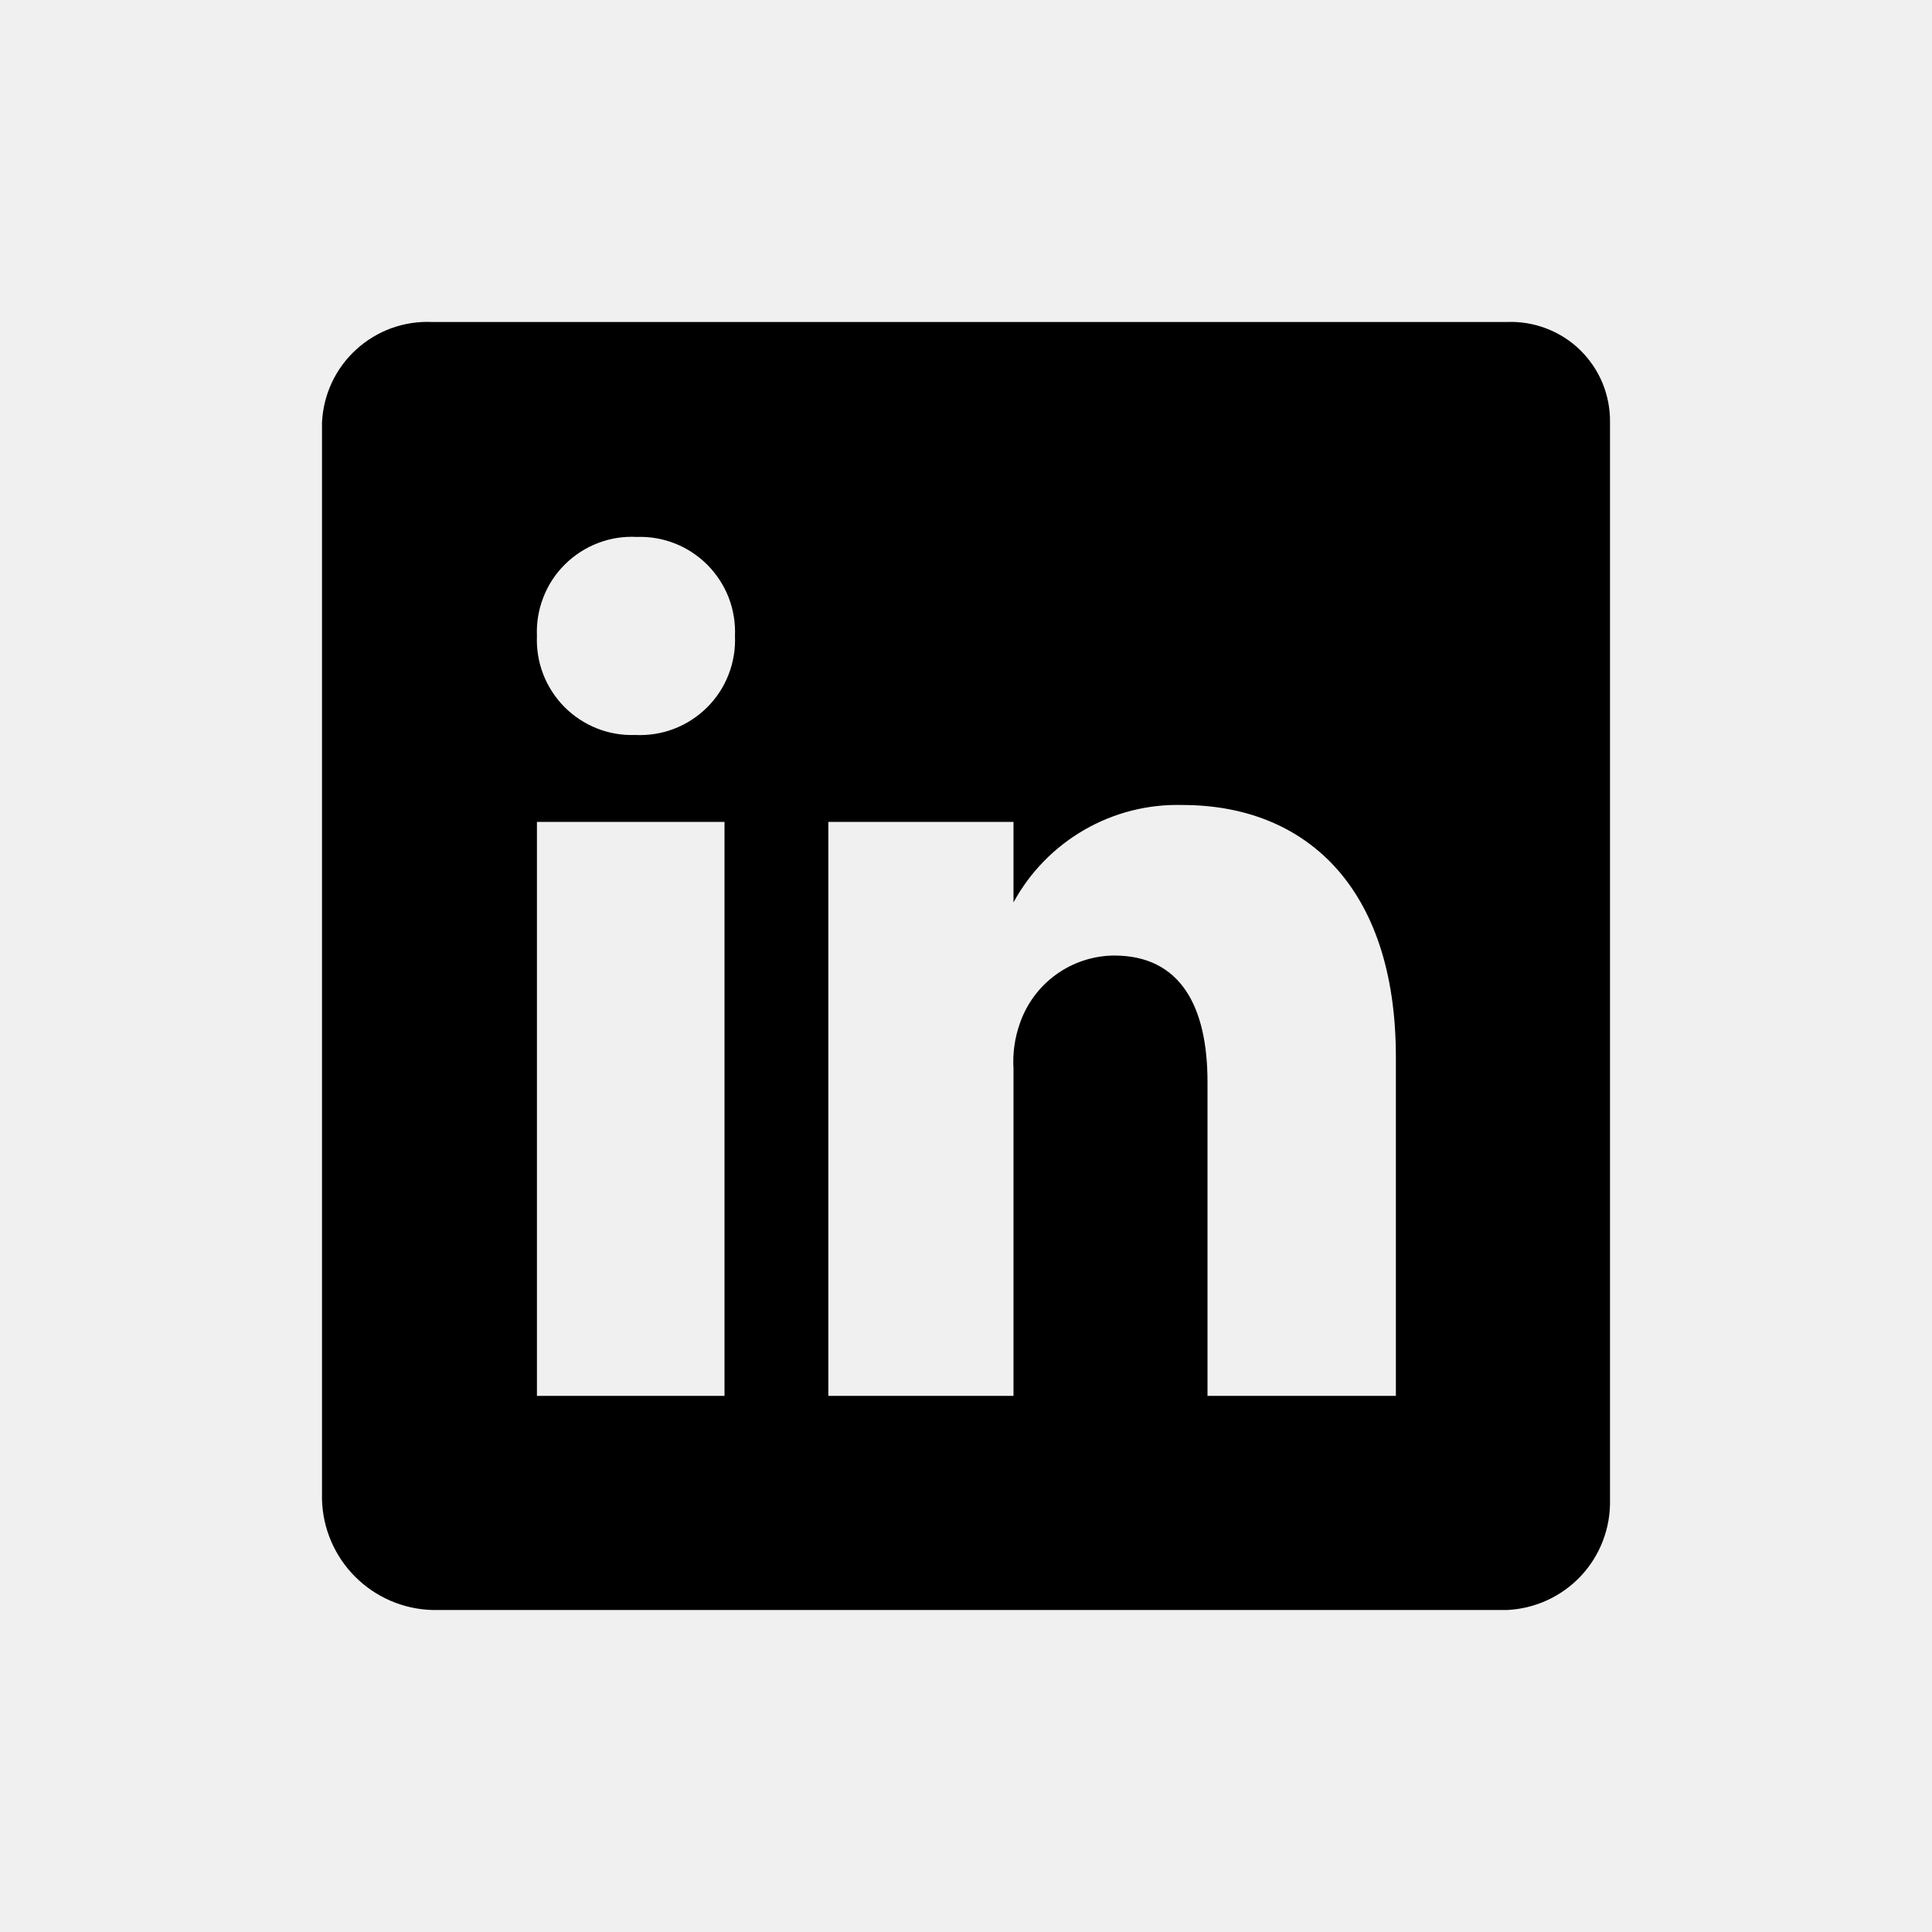
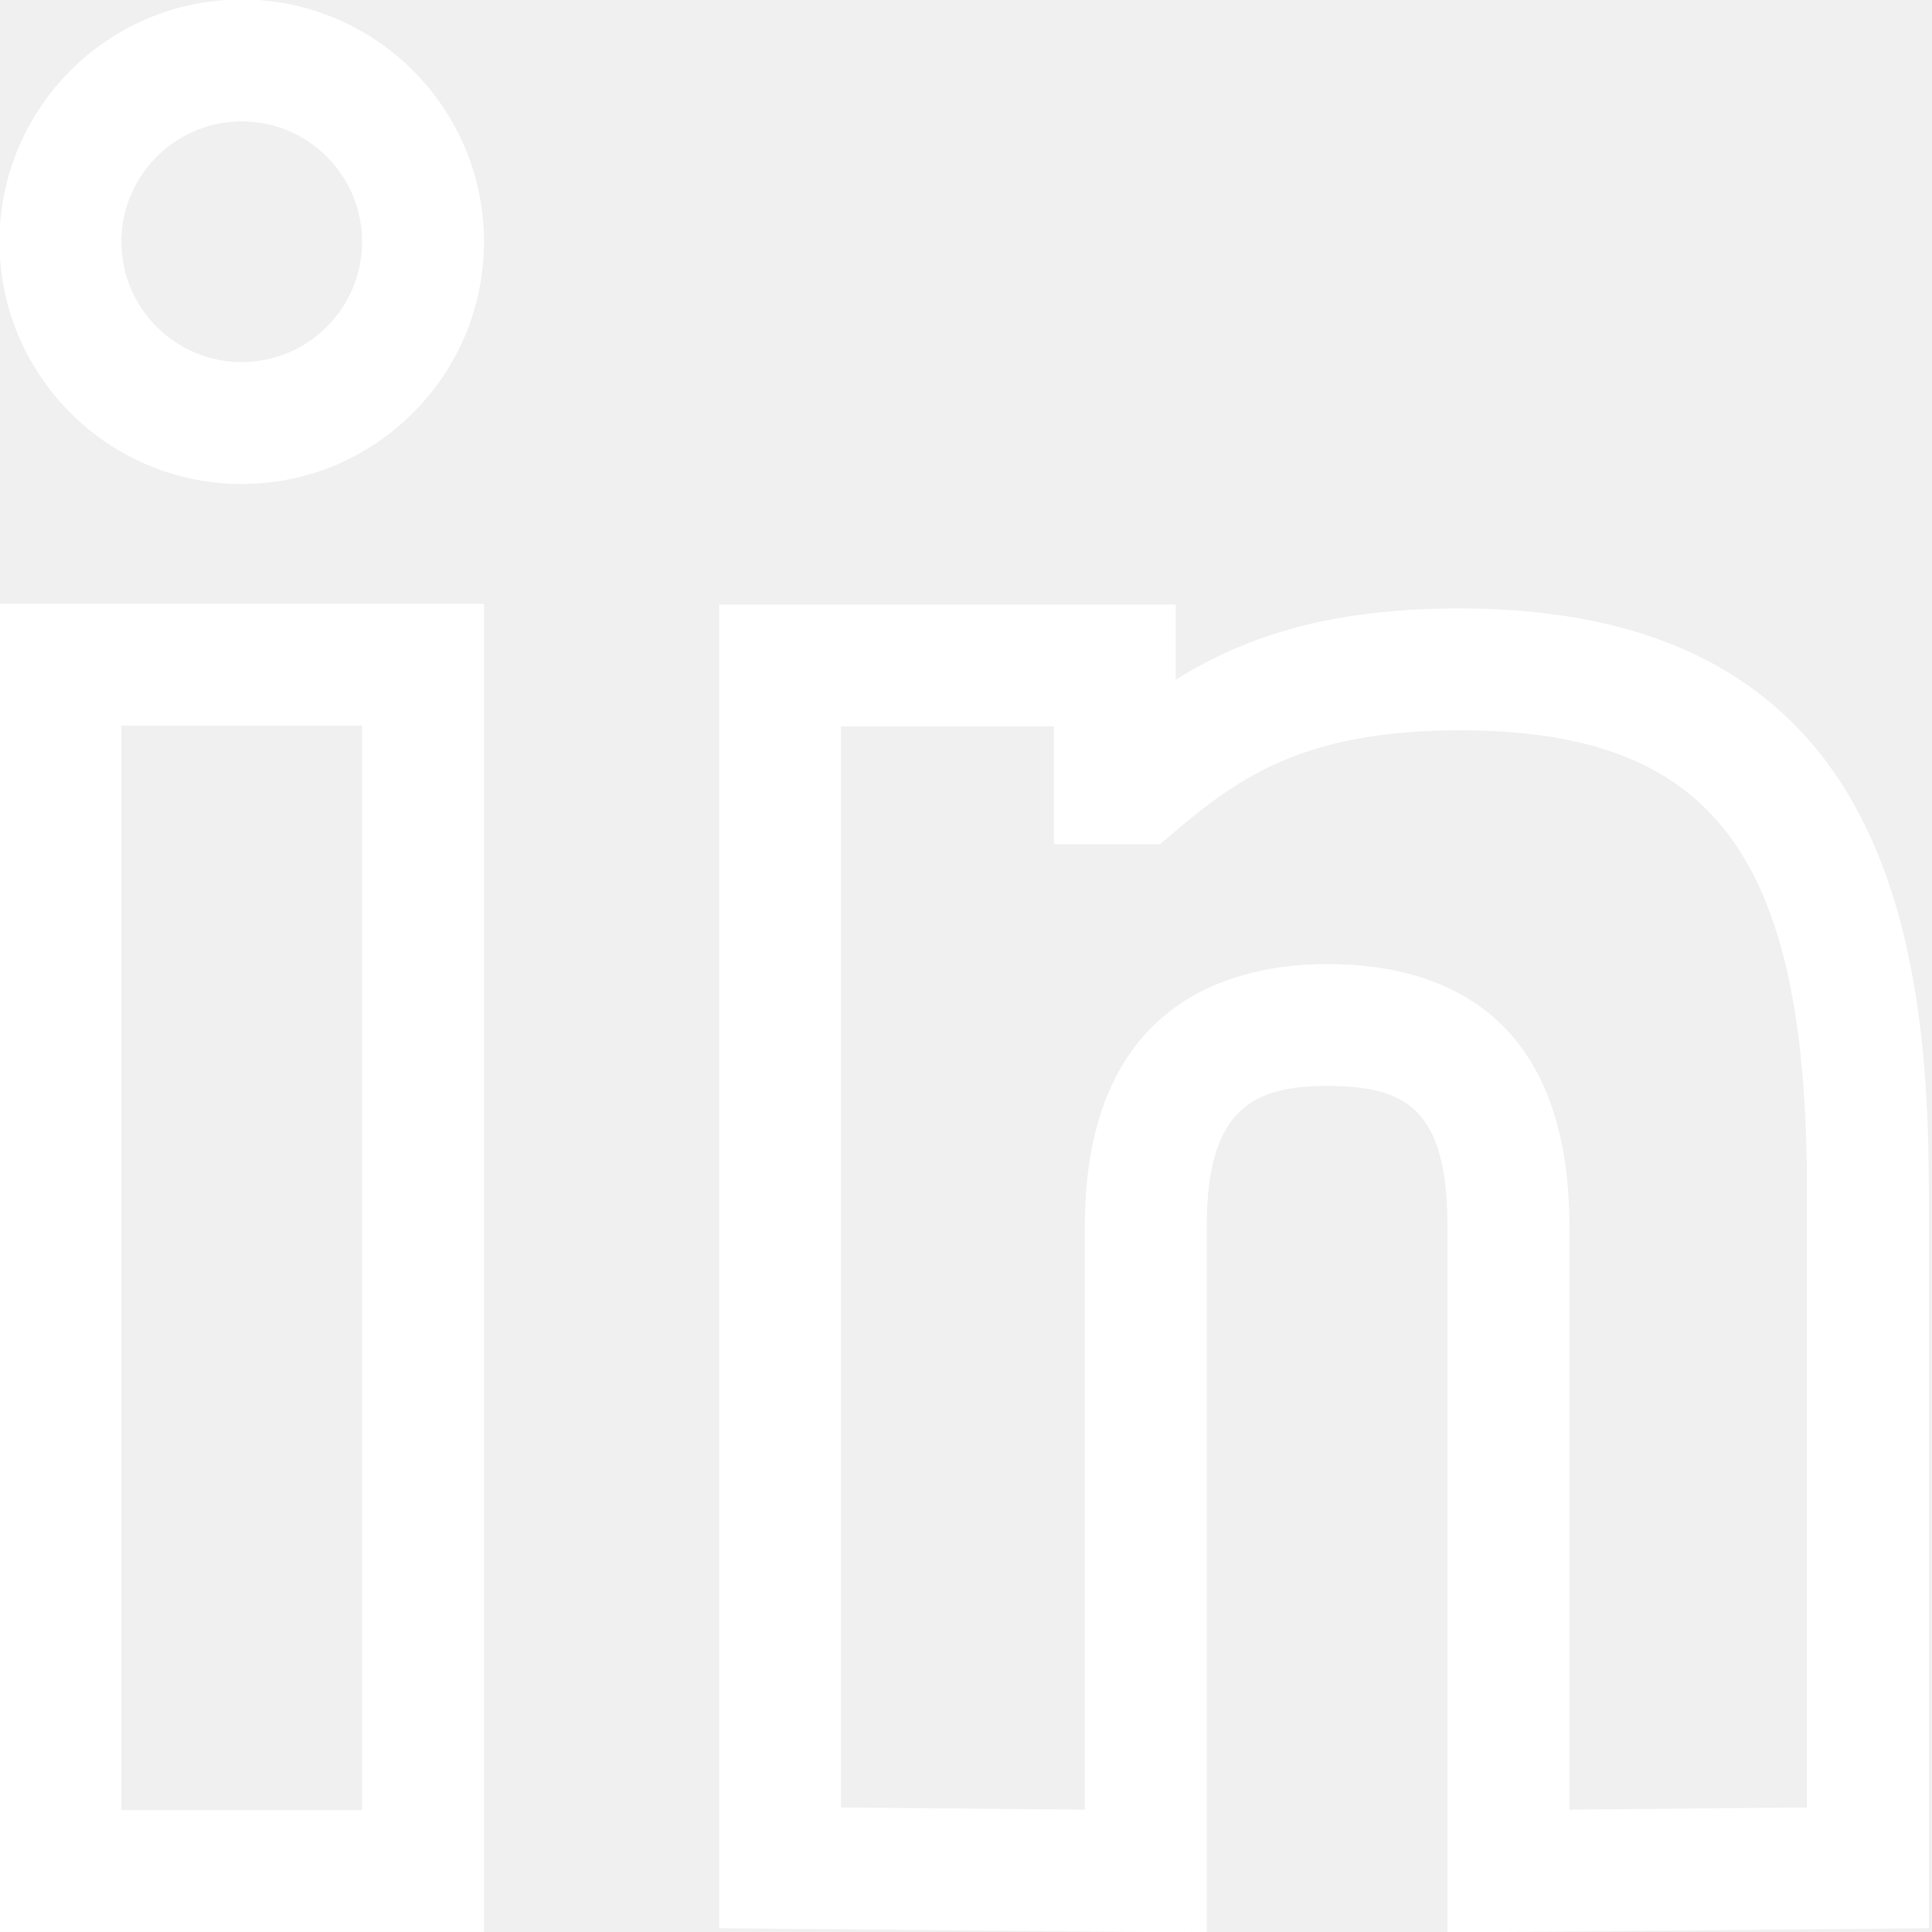
- <svg xmlns="http://www.w3.org/2000/svg" width="800px" height="800px" viewBox="0 0 24 24" fill="none">
-   <path d="M18.72 4H5.37C5.198 3.992 5.026 4.018 4.864 4.076C4.702 4.135 4.553 4.225 4.426 4.341C4.298 4.457 4.195 4.597 4.122 4.753C4.049 4.909 4.008 5.078 4 5.25V18.63C4.01 18.99 4.158 19.333 4.412 19.587C4.667 19.842 5.01 19.99 5.37 20H18.72C19.07 19.984 19.4 19.832 19.64 19.576C19.879 19.32 20.008 18.98 20 18.63V5.25C20.003 5.082 19.971 4.916 19.908 4.761C19.844 4.606 19.749 4.466 19.63 4.349C19.51 4.232 19.367 4.141 19.211 4.081C19.054 4.021 18.887 3.993 18.72 4ZM9 17.34H6.67V10.21H9V17.34ZM7.89 9.13C7.727 9.136 7.565 9.108 7.414 9.048C7.263 8.988 7.126 8.897 7.011 8.782C6.897 8.666 6.807 8.528 6.748 8.376C6.69 8.225 6.663 8.063 6.67 7.9C6.663 7.736 6.69 7.572 6.75 7.419C6.81 7.265 6.901 7.126 7.018 7.011C7.135 6.895 7.274 6.805 7.428 6.746C7.582 6.687 7.746 6.661 7.91 6.67C8.073 6.664 8.235 6.692 8.386 6.752C8.537 6.812 8.674 6.903 8.789 7.018C8.903 7.134 8.993 7.272 9.052 7.423C9.11 7.575 9.137 7.737 9.13 7.9C9.137 8.064 9.11 8.228 9.05 8.381C8.99 8.535 8.899 8.674 8.782 8.789C8.665 8.905 8.526 8.995 8.372 9.054C8.218 9.113 8.054 9.138 7.89 9.13ZM17.34 17.34H15V13.44C15 12.51 14.67 11.87 13.84 11.87C13.582 11.872 13.331 11.954 13.122 12.104C12.912 12.255 12.755 12.466 12.67 12.71C12.605 12.893 12.578 13.086 12.59 13.28V17.34H10.29V10.21H12.59V11.21C12.794 10.834 13.099 10.523 13.469 10.309C13.84 10.095 14.262 9.988 14.69 10C16.2 10 17.34 11 17.34 13.13V17.34Z" fill="#000000" />
+ <svg xmlns="http://www.w3.org/2000/svg" fill="#fff" width="20px" height="20px" viewBox="0 0 1920 1920" stroke="#fff">
+   <g id="SVGRepo_bgCarrier" stroke-width="0" />
+   <g id="SVGRepo_tracerCarrier" stroke-linecap="round" stroke-linejoin="round" />
+   <g id="SVGRepo_iconCarrier">
+     <path d="M1168 601.321v74.955c72.312-44.925 155.796-71.11 282.643-71.11 412.852 0 465.705 308.588 465.705 577.417v733.213L1438.991 1920v-701.261c0-117.718-42.162-140.06-120.12-140.06-74.114 0-120.12 23.423-120.12 140.06V1920l-483.604-4.204V601.32H1168Zm-687.52-.792v1318.918H0V600.53h480.48Zm-120.12 120.12H120.12v1078.678h240.24V720.65Zm687.52.792H835.267v1075.316l243.364 2.162v-580.18c0-226.427 150.51-260.18 240.24-260.18 109.55 0 240.24 45.165 240.24 260.18v580.18l237.117-2.162v-614.174c0-333.334-93.573-457.298-345.585-457.298-151.472 0-217.057 44.925-281.322 98.98l-16.696 14.173H1047.88V721.441ZM240.24 0c132.493 0 240.24 107.748 240.24 240.24 0 132.493-107.747 240.24-240.24 240.24C107.748 480.48 0 372.733 0 240.24 0 107.748 107.748 0 240.24 0Zm0 120.12c-66.186 0-120.12 53.934-120.12 120.12s53.934 120.12 120.12 120.12 120.12-53.934 120.12-120.12-53.934-120.12-120.12-120.12Z" fill-rule="evenodd" />
+   </g>
</svg>
